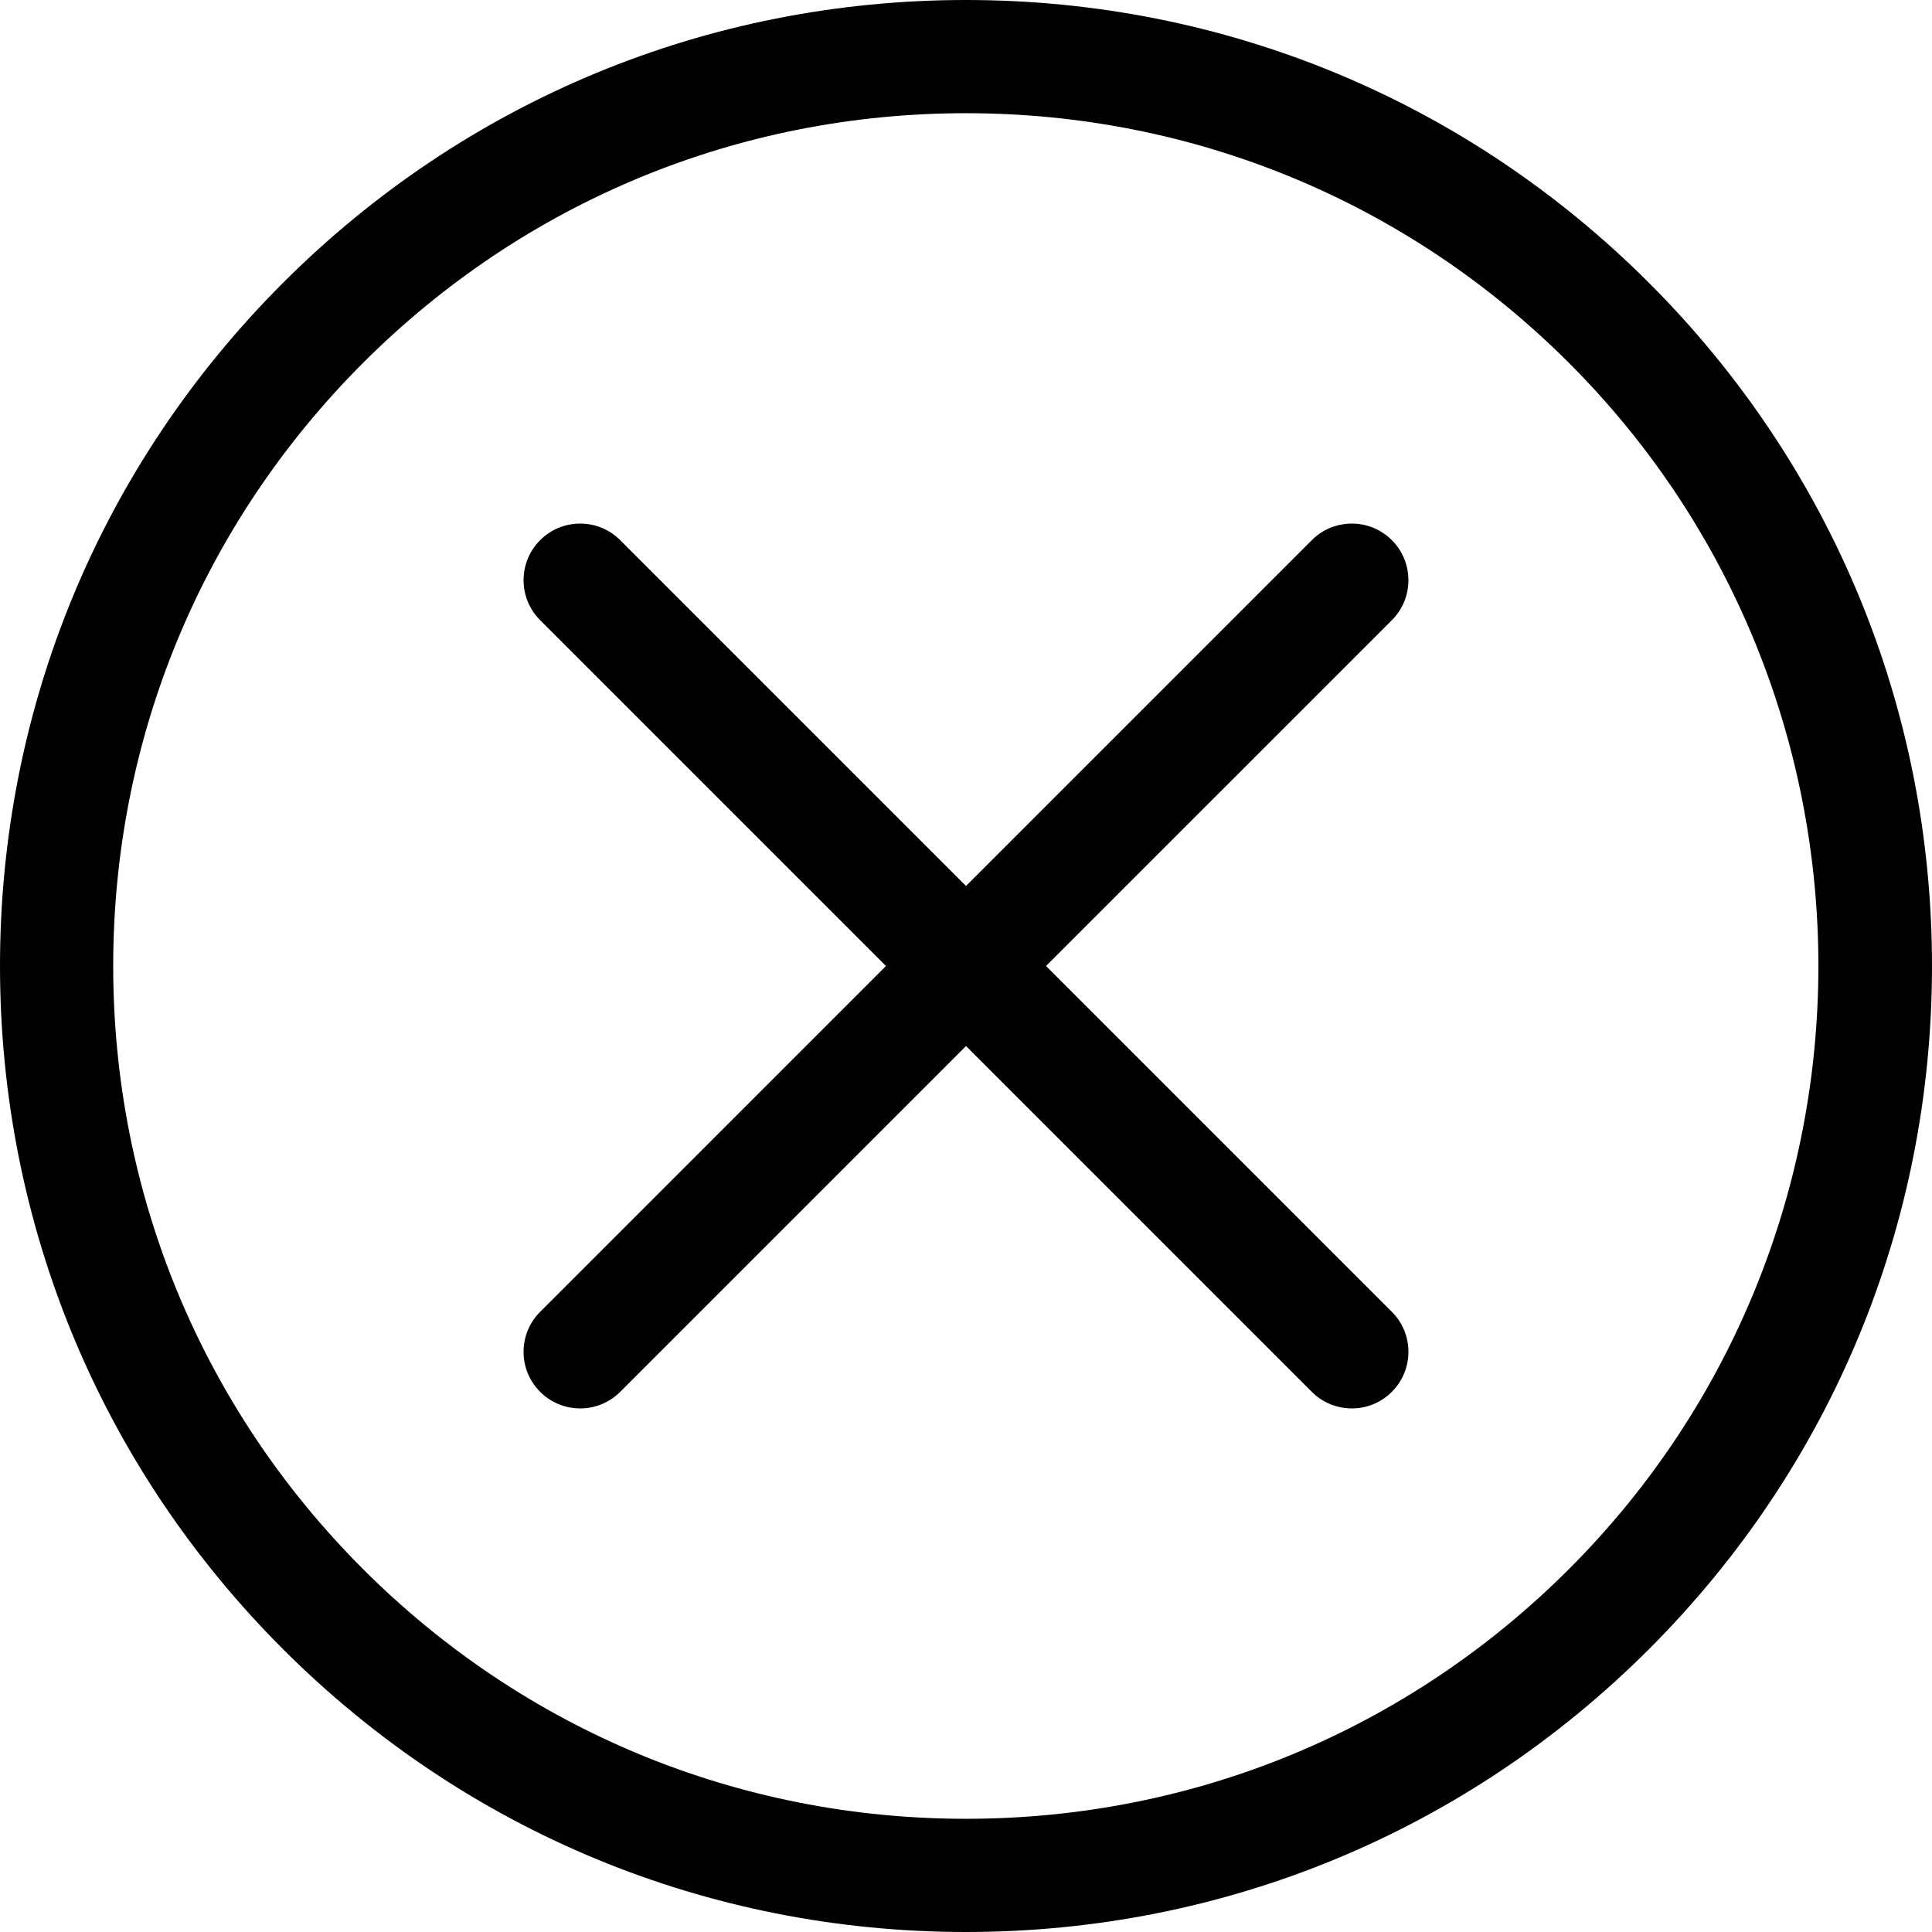
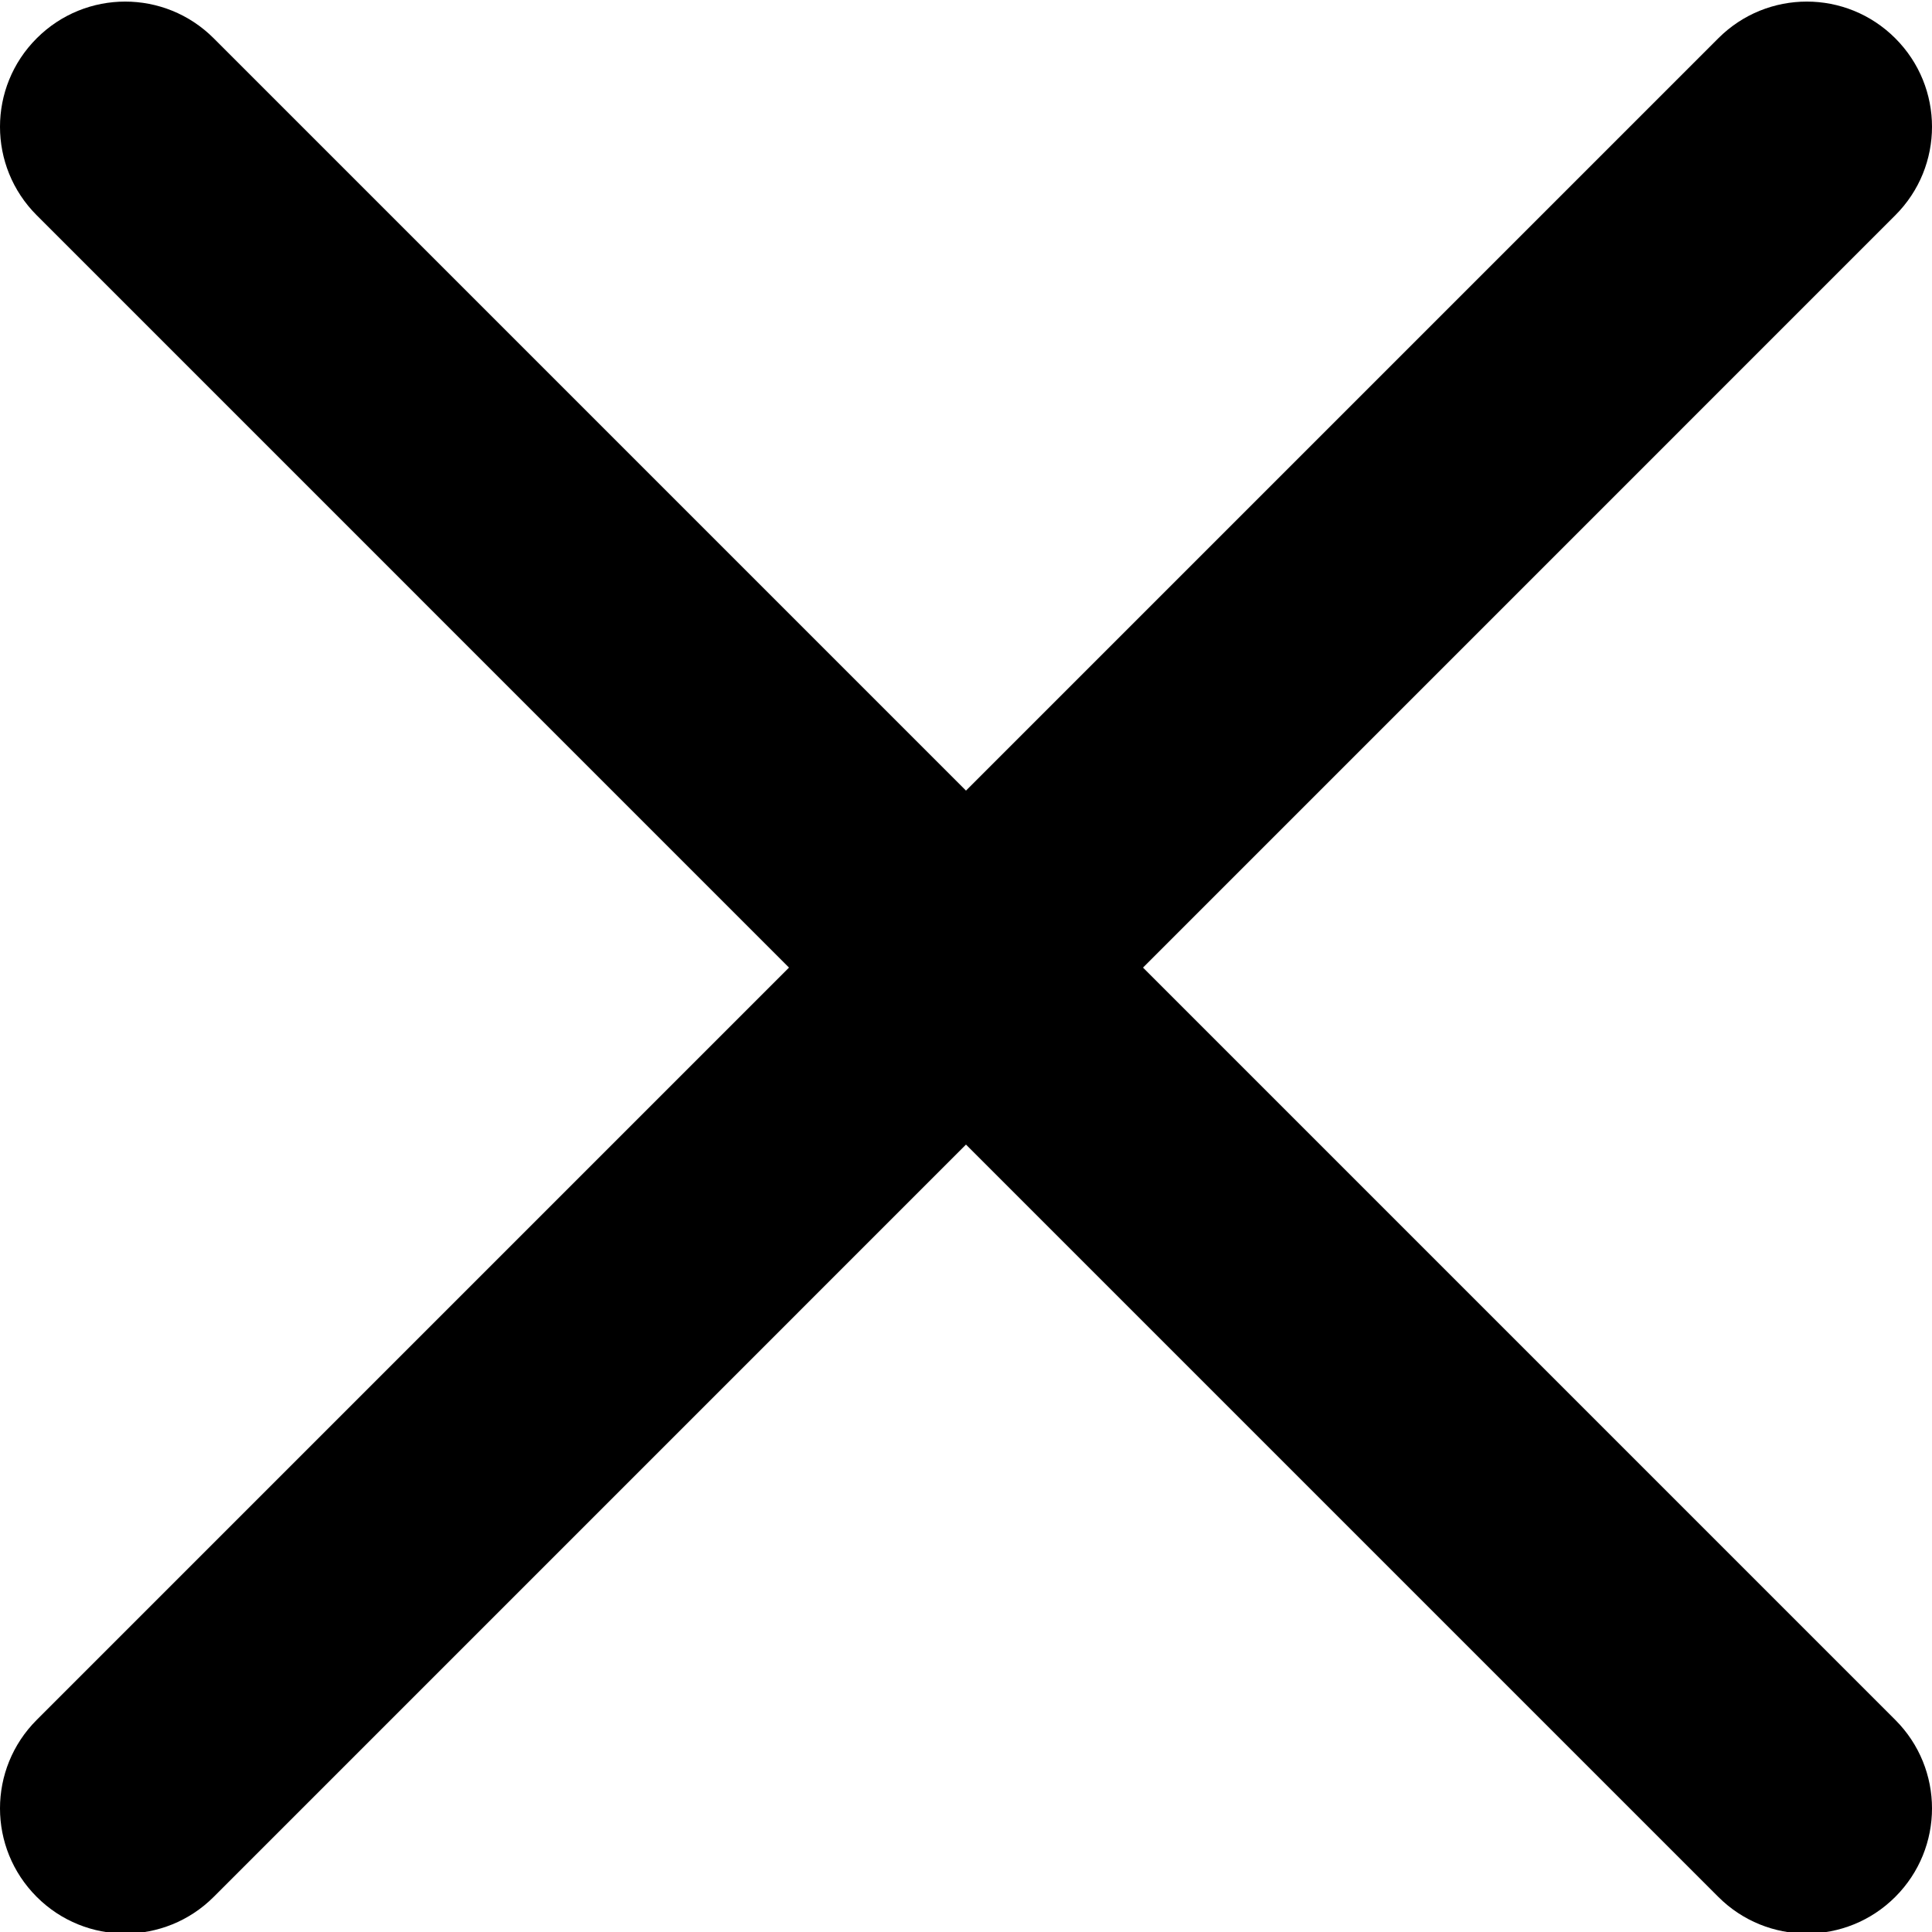
- <svg xmlns="http://www.w3.org/2000/svg" version="1.1" id="Capa_1" x="0px" y="0px" viewBox="0 0 512 512" style="enable-background:new 0 0 512 512;" xml:space="preserve">
-   <g>
-     <g>
-       <path d="M437.019,74.98C388.667,26.628,324.379,0,256,0S123.333,26.628,74.981,74.981C26.629,123.333,0,187.62,0,256.001    c0,68.38,26.628,132.668,74.98,181.02C123.332,485.371,187.619,512,255.999,512s132.668-26.628,181.02-74.98    C485.371,388.667,512,324.38,512,256S485.371,123.333,437.019,74.98z M415.806,415.807C373.12,458.492,316.366,482,255.999,482    s-117.121-23.508-159.806-66.193C53.507,373.121,30,316.368,30,256.001S53.509,138.88,96.194,96.194    C138.88,53.508,195.633,30,256,30s117.12,23.508,159.807,66.193C503.922,184.311,503.922,327.689,415.806,415.807z" />
-     </g>
-   </g>
-   <g>
-     <g>
-       <path d="M368.854,347.642l-91.641-91.641l91.641-91.641c5.857-5.858,5.857-15.355-0.001-21.212    c-5.857-5.858-15.355-5.858-21.213,0L256,234.788l-91.641-91.641c-5.857-5.858-15.355-5.858-21.213,0    c-5.858,5.858-5.858,15.355,0,21.213l91.641,91.641l-91.641,91.641c-5.858,5.858-5.858,15.355,0,21.213    c2.929,2.929,6.768,4.393,10.606,4.393c3.839,0,7.678-1.464,10.607-4.393L256,277.214l91.641,91.641    c2.929,2.929,6.768,4.393,10.607,4.393s7.678-1.464,10.606-4.393C374.712,362.997,374.712,353.5,368.854,347.642z" />
-     </g>
-   </g>
-   <g>
- </g>
-   <g>
- </g>
-   <g>
- </g>
-   <g>
- </g>
-   <g>
- </g>
-   <g>
- </g>
-   <g>
- </g>
-   <g>
- </g>
-   <g>
- </g>
-   <g>
- </g>
-   <g>
- </g>
-   <g>
- </g>
-   <g>
- </g>
-   <g>
- </g>
-   <g>
- </g>
+ <svg xmlns="http://www.w3.org/2000/svg" height="329pt" viewBox="0 0 329.269 329" width="329pt">
+   <path d="m194.801 164.77 128.211-128.215c8.344-8.34 8.344-21.824 0-30.164-8.34-8.34-21.824-8.34-30.164 0l-128.215 128.215-128.211-128.215c-8.344-8.34-21.824-8.34-30.164 0-8.344 8.34-8.344 21.824 0 30.164l128.211 128.215-128.211 128.215c-8.344 8.34-8.344 21.824 0 30.164 4.156 4.16 9.621 6.25 15.082 6.25 5.461 0 10.922-2.09 15.082-6.25l128.211-128.215 128.215 128.215c4.16 4.16 9.621 6.25 15.082 6.25 5.461 0 10.922-2.09 15.082-6.25 8.344-8.34 8.344-21.824 0-30.164zm0 0" />
</svg>
